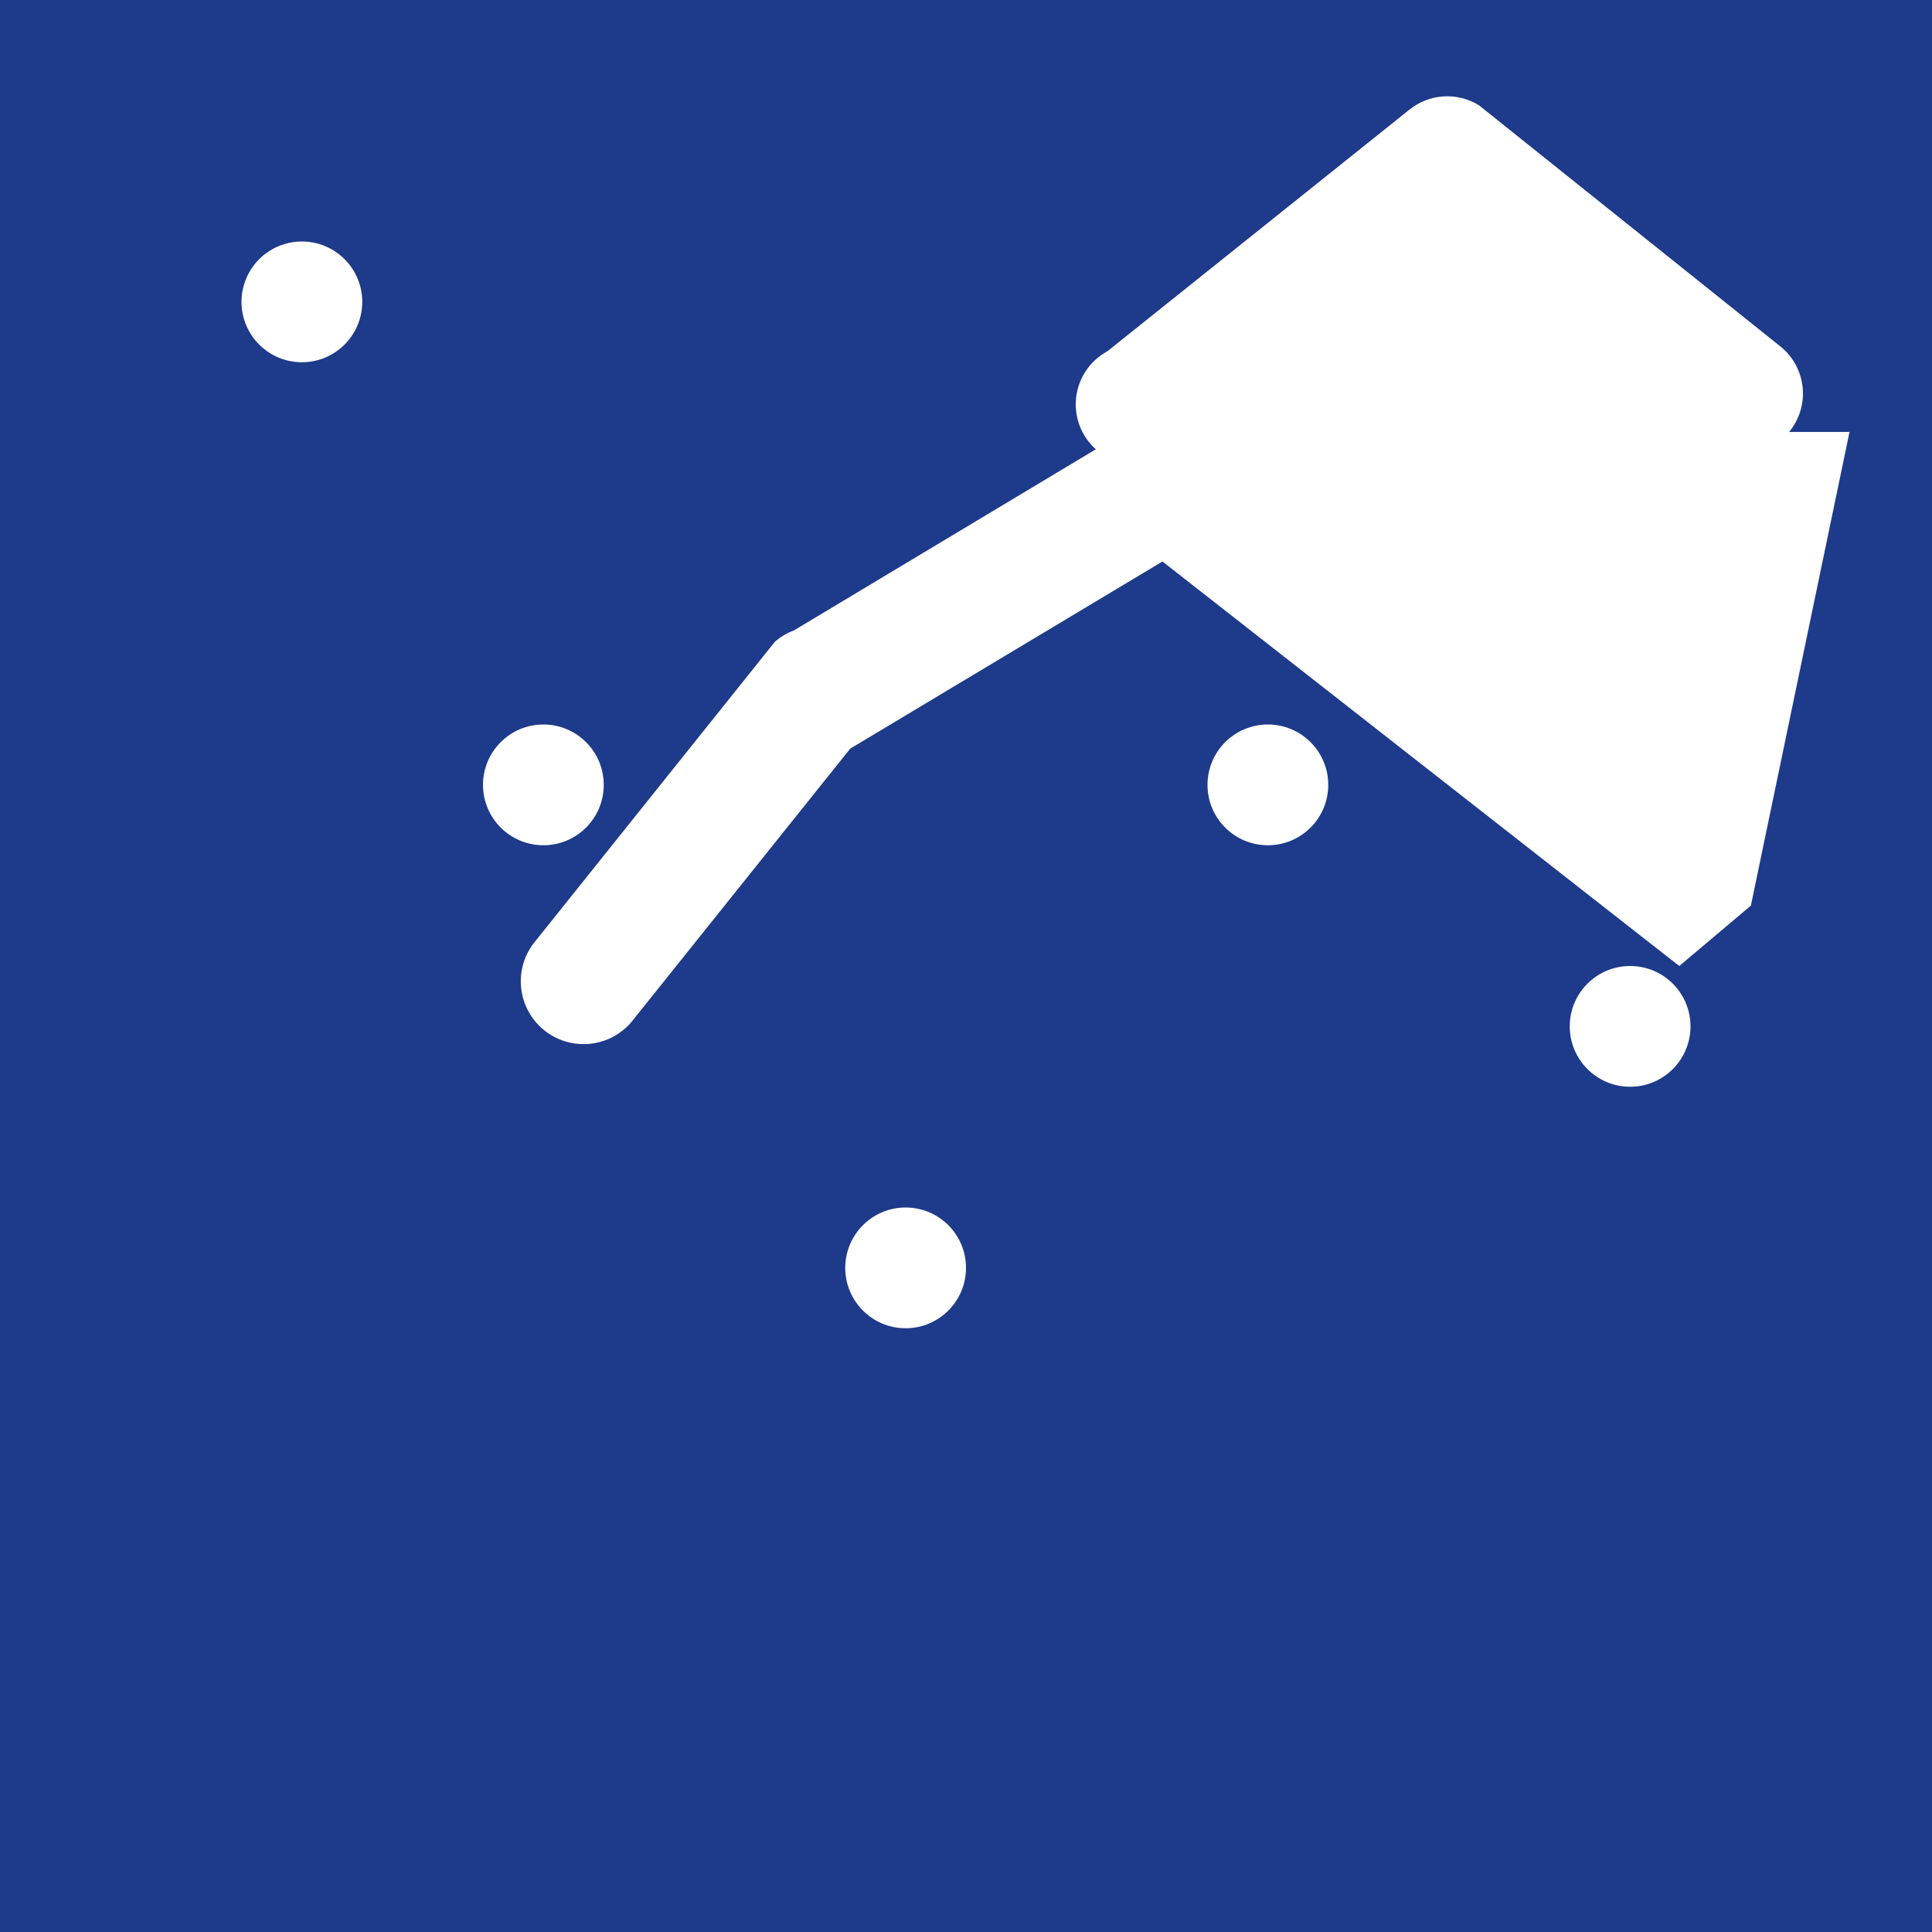
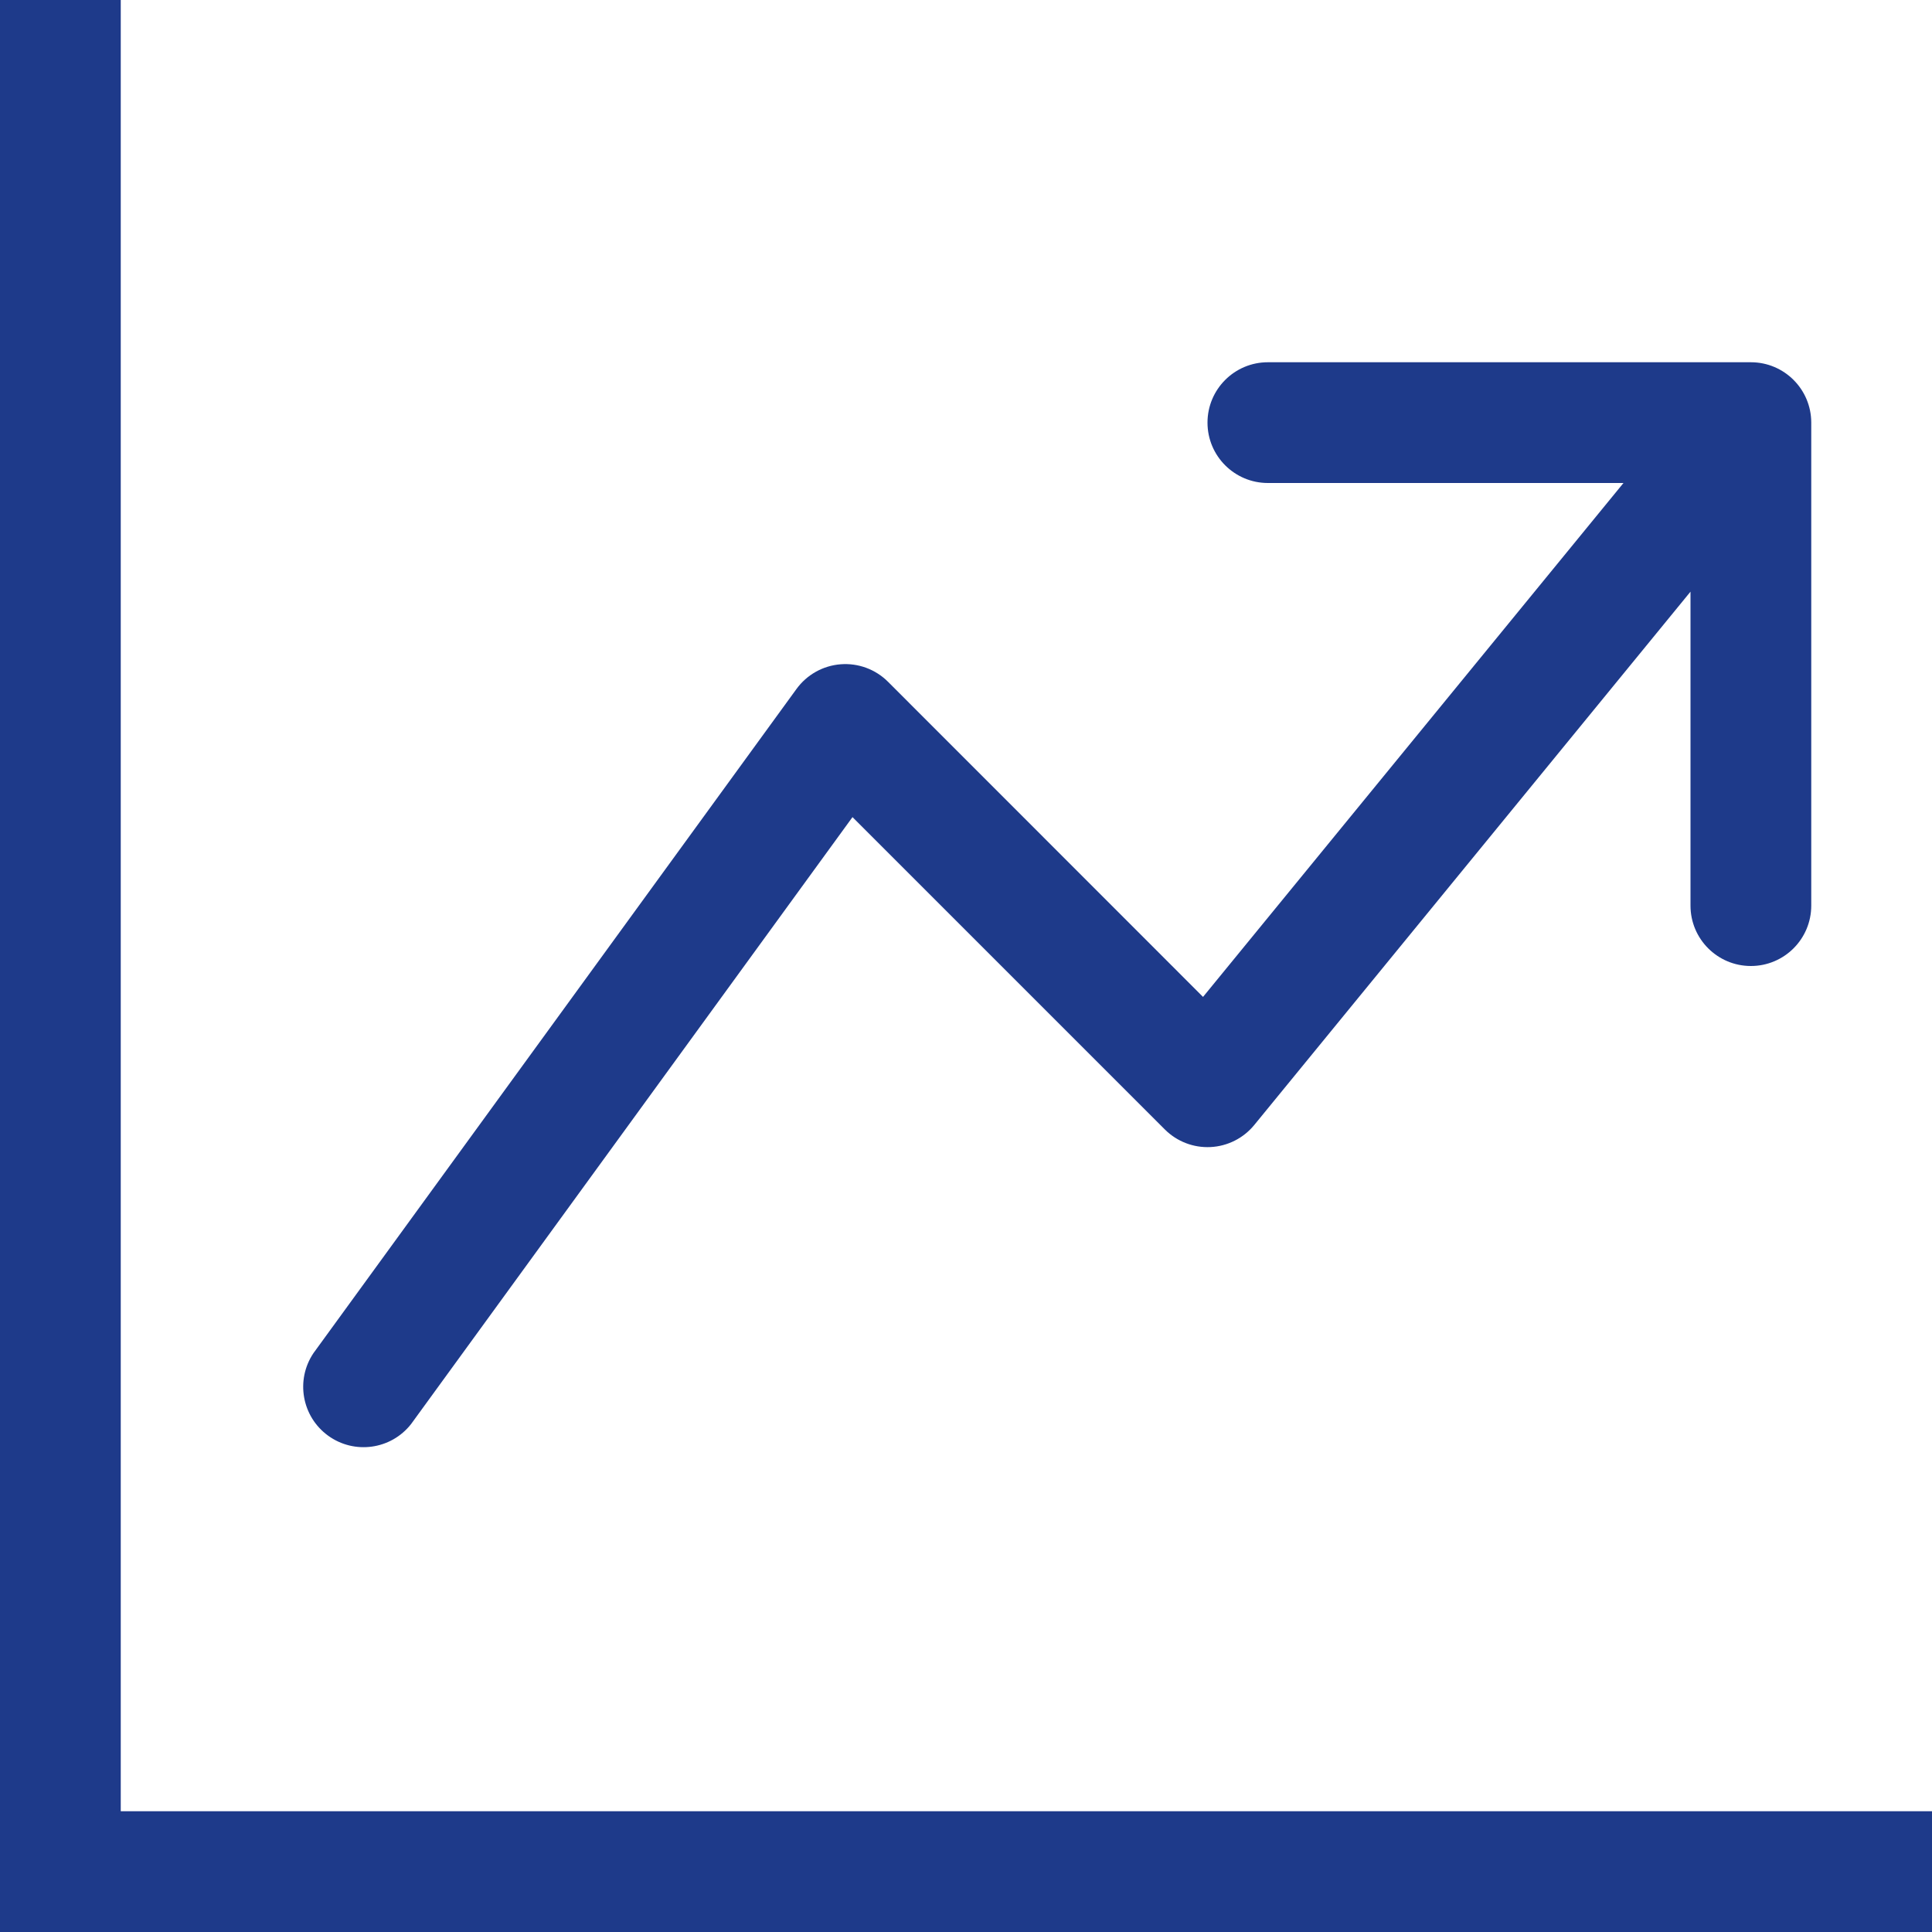
- <svg xmlns="http://www.w3.org/2000/svg" width="32" height="32" viewBox="0 0 16 16">
-   <path fill="#1E3A8A" fill-rule="evenodd" d="M0 0h16v16H0V0Zm14.817 3.577a.5.5 0 0 0-.07-.706l-2.5-2a.5.5 0 0 0-.576.038l-2.5 2a.5.5 0 0 0-.096.812l-2.5 1.5a.5.5 0 0 0-.158.094l-2 2.5a.5.5 0 0 0 .832.624l1.792-2.239 2.586-1.55L13.907 8 14.5 7.5l.817-3.923ZM2.5 3a.5.5 0 1 0 0-1 .5.5 0 0 0 0 1Zm2 4a.5.5 0 1 0 0-1 .5.5 0 0 0 0 1Zm3 4a.5.5 0 1 0 0-1 .5.5 0 0 0 0 1Zm3-4a.5.5 0 1 0 0-1 .5.5 0 0 0 0 1Zm3 2a.5.5 0 1 0 0-1 .5.5 0 0 0 0 1Z" />
+ <svg xmlns="http://www.w3.org/2000/svg" width="32" height="32" fill="#1E3A8A" class="bi bi-graph-up-arrow" viewBox="0 0 16 16">
+   <path fill-rule="evenodd" d="M0 0h1v15h15v1H0V0Zm10 3.5a.5.5 0 0 1 .5-.5h4a.5.5 0 0 1 .5.5v4a.5.5 0 0 1-1 0V4.9l-3.613 4.417a.5.5 0 0 1-.74.037L7.06 6.767l-3.656 5.027a.5.5 0 0 1-.808-.588l4-5.5a.5.5 0 0 1 .758-.06l2.609 2.61L13.445 4H10.5a.5.5 0 0 1-.5-.5Z" />
</svg>
